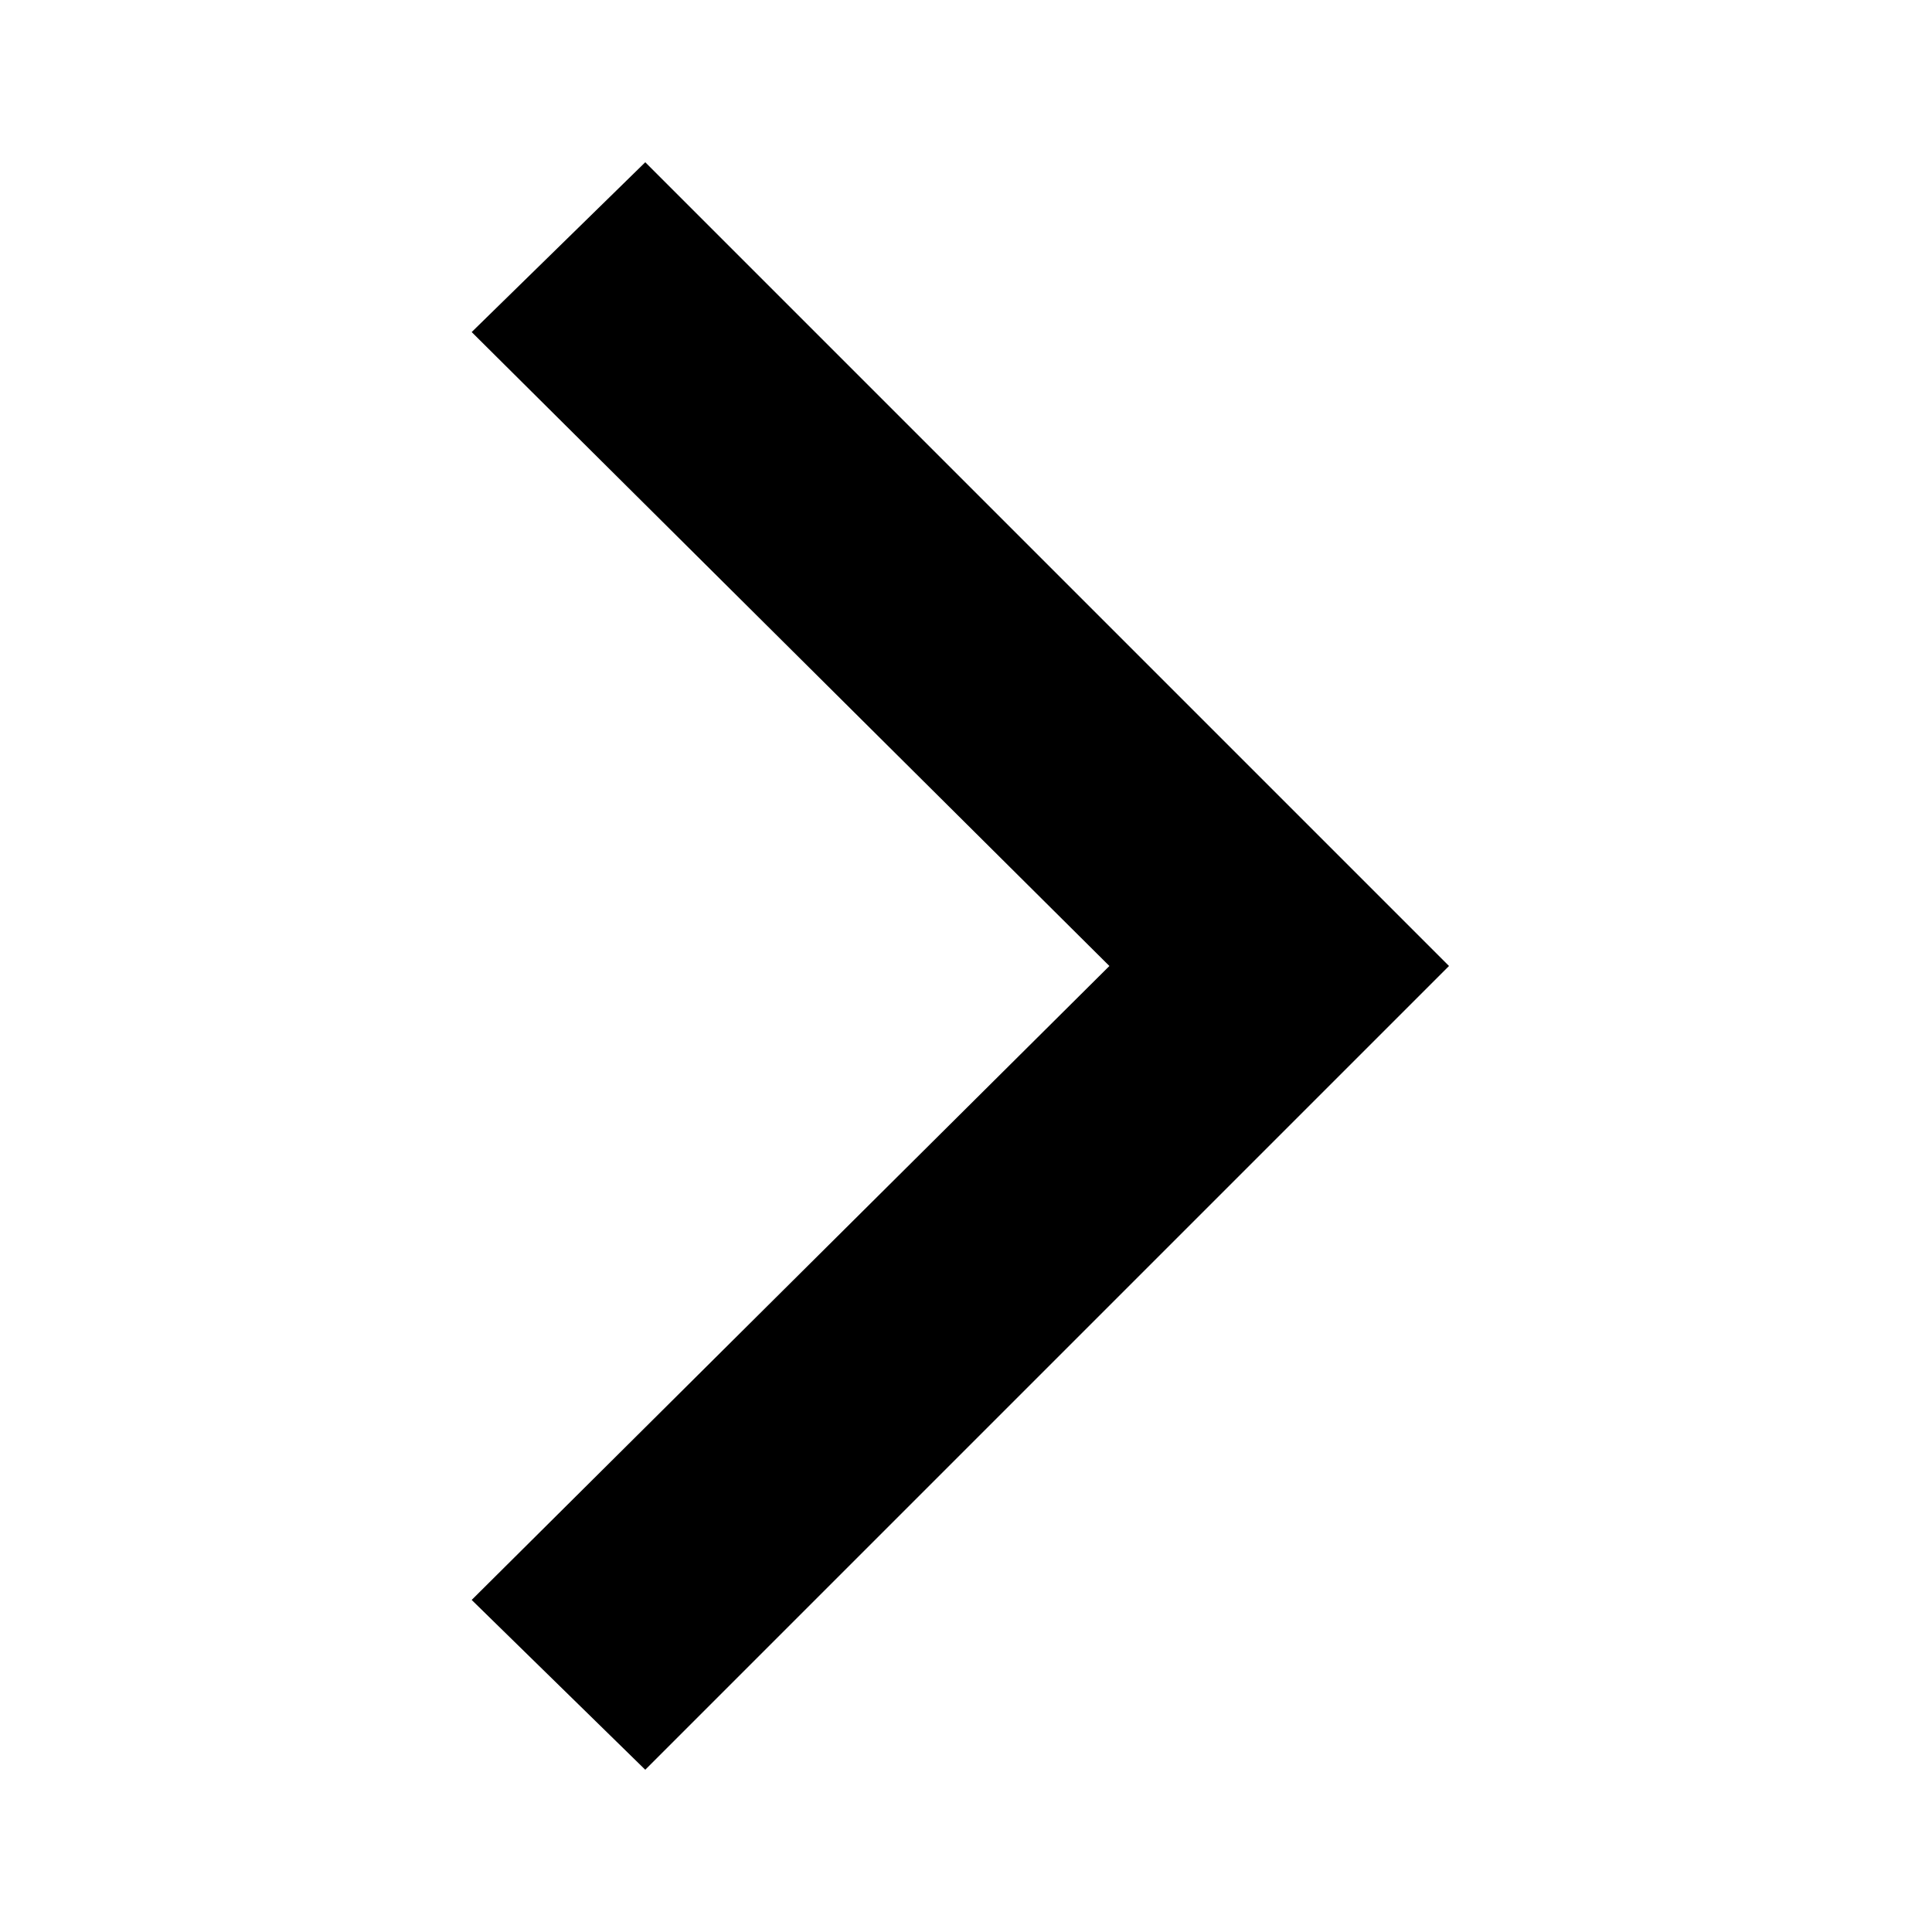
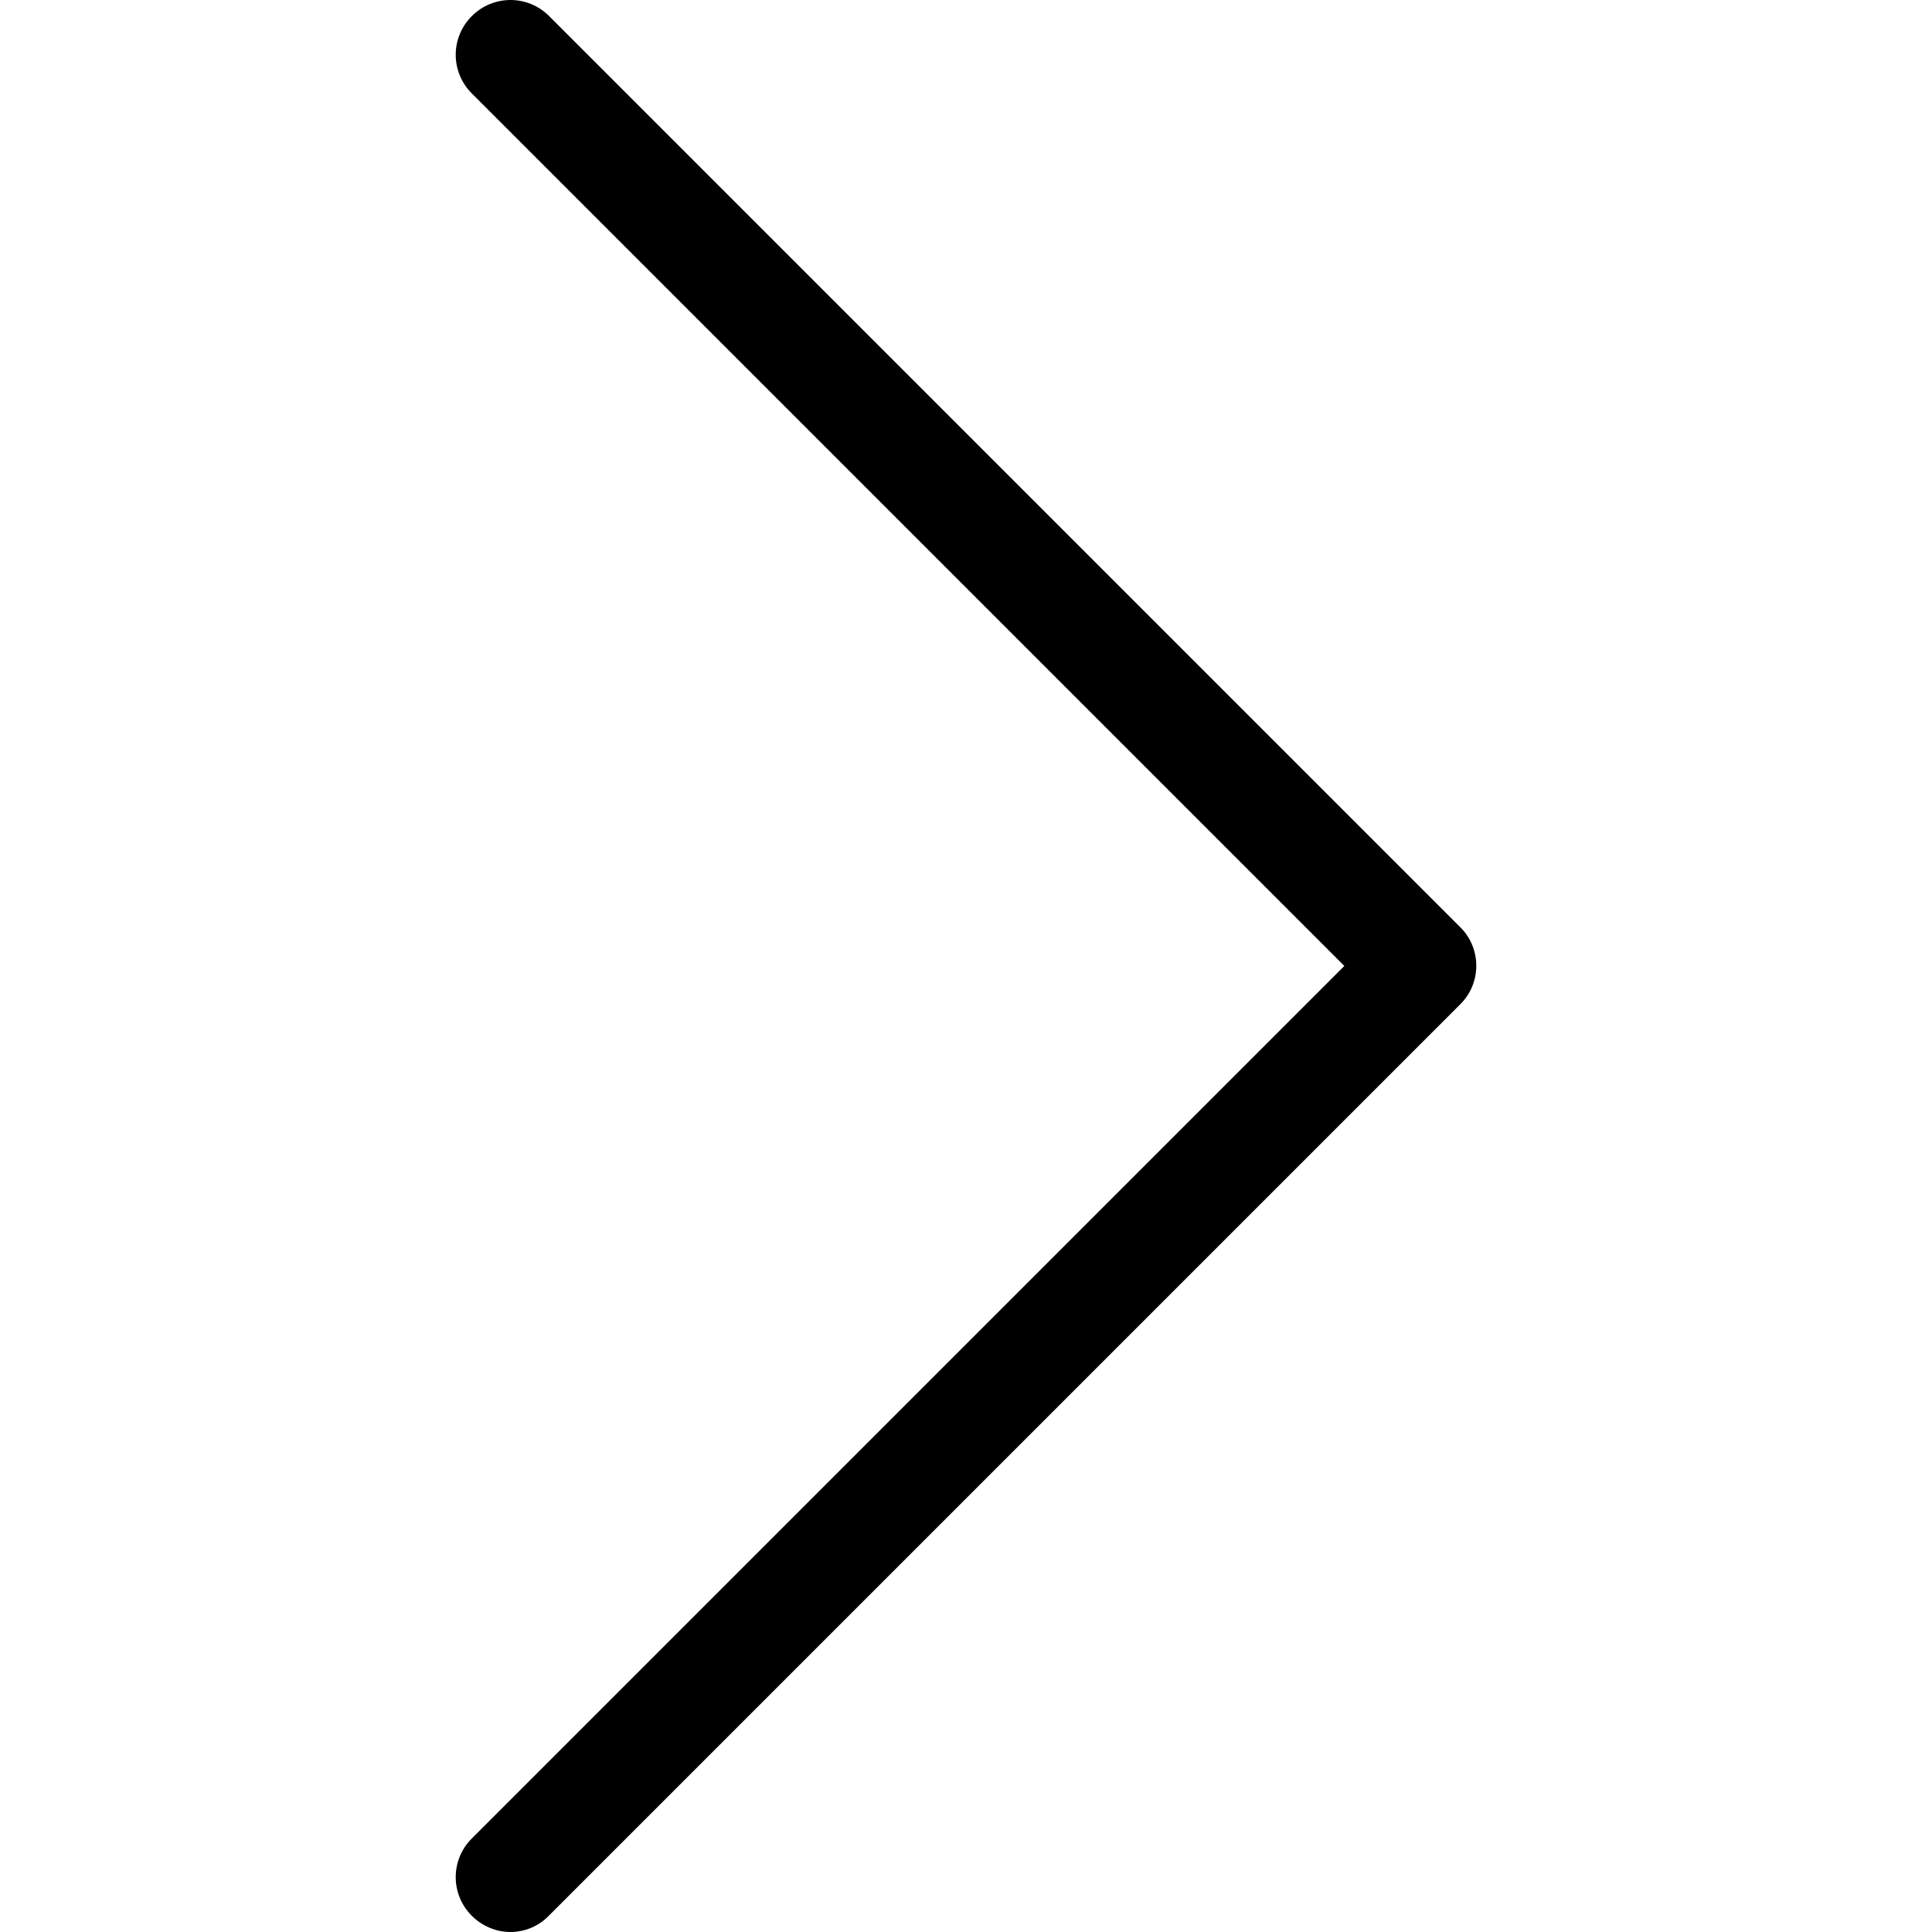
- <svg xmlns="http://www.w3.org/2000/svg" aria-hidden="true" version="1.1" width="77" height="77" viewBox="0 0 768 768">
+ <svg xmlns="http://www.w3.org/2000/svg" aria-hidden="true" version="1.1" id="Capa_1" x="0px" y="0px" viewBox="0 0 477.175 477.175" style="enable-background:new 0 0 477.175 477.175;">
  <g>
-     <clipPath id="SVGID_2_">
-       <polygon points="187.5,64.5 500,384 187.5,696" />
-     </clipPath>
-     <path clipPath="url(#SVGID_2_)" d="M187.5,132l69-67.5L576,384L256.5,703.5l-69-67.5L441,384L187.5,132z" />
+     <path d="M360.731,229.075l-225.1-225.1c-5.3-5.3-13.8-5.3-19.1,0s-5.3,13.8,0,19.1l215.5,215.5l-215.5,215.5   c-5.3,5.3-5.3,13.8,0,19.1c2.6,2.6,6.1,4,9.5,4c3.4,0,6.9-1.3,9.5-4l225.1-225.1C365.931,242.875,365.931,234.275,360.731,229.075z   " />
  </g>
-   <path d="M67,619" />
</svg>
